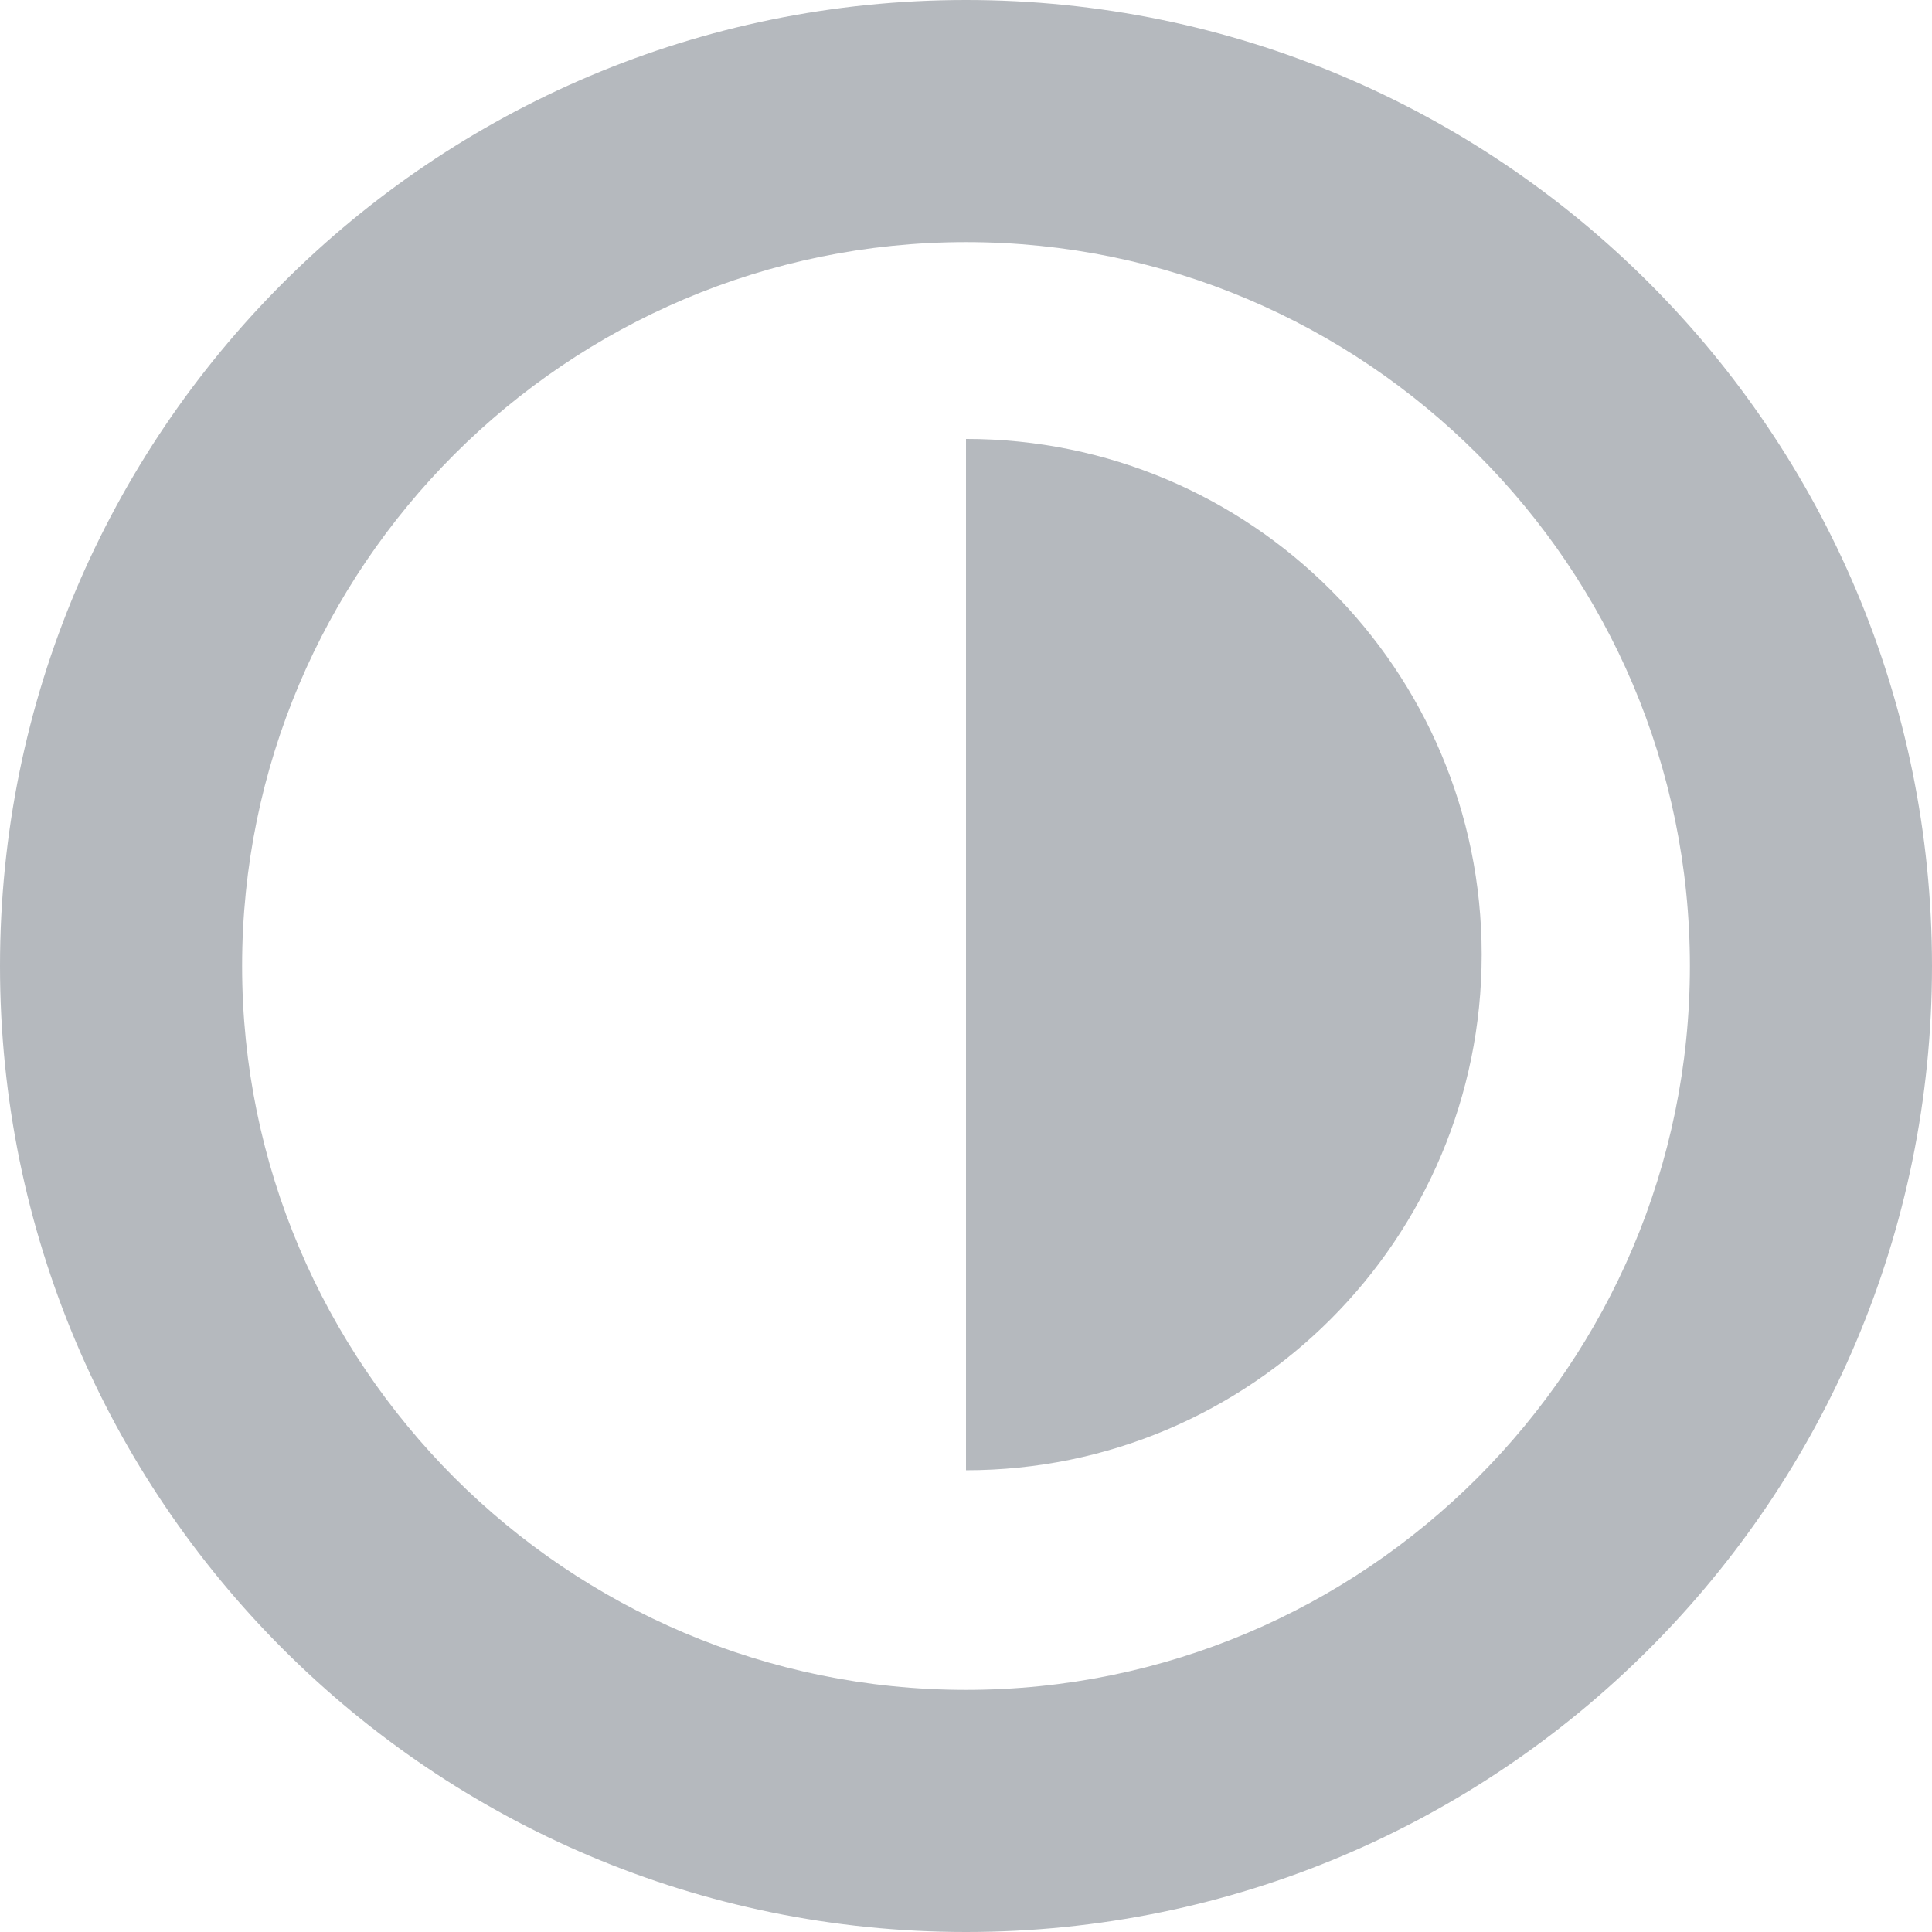
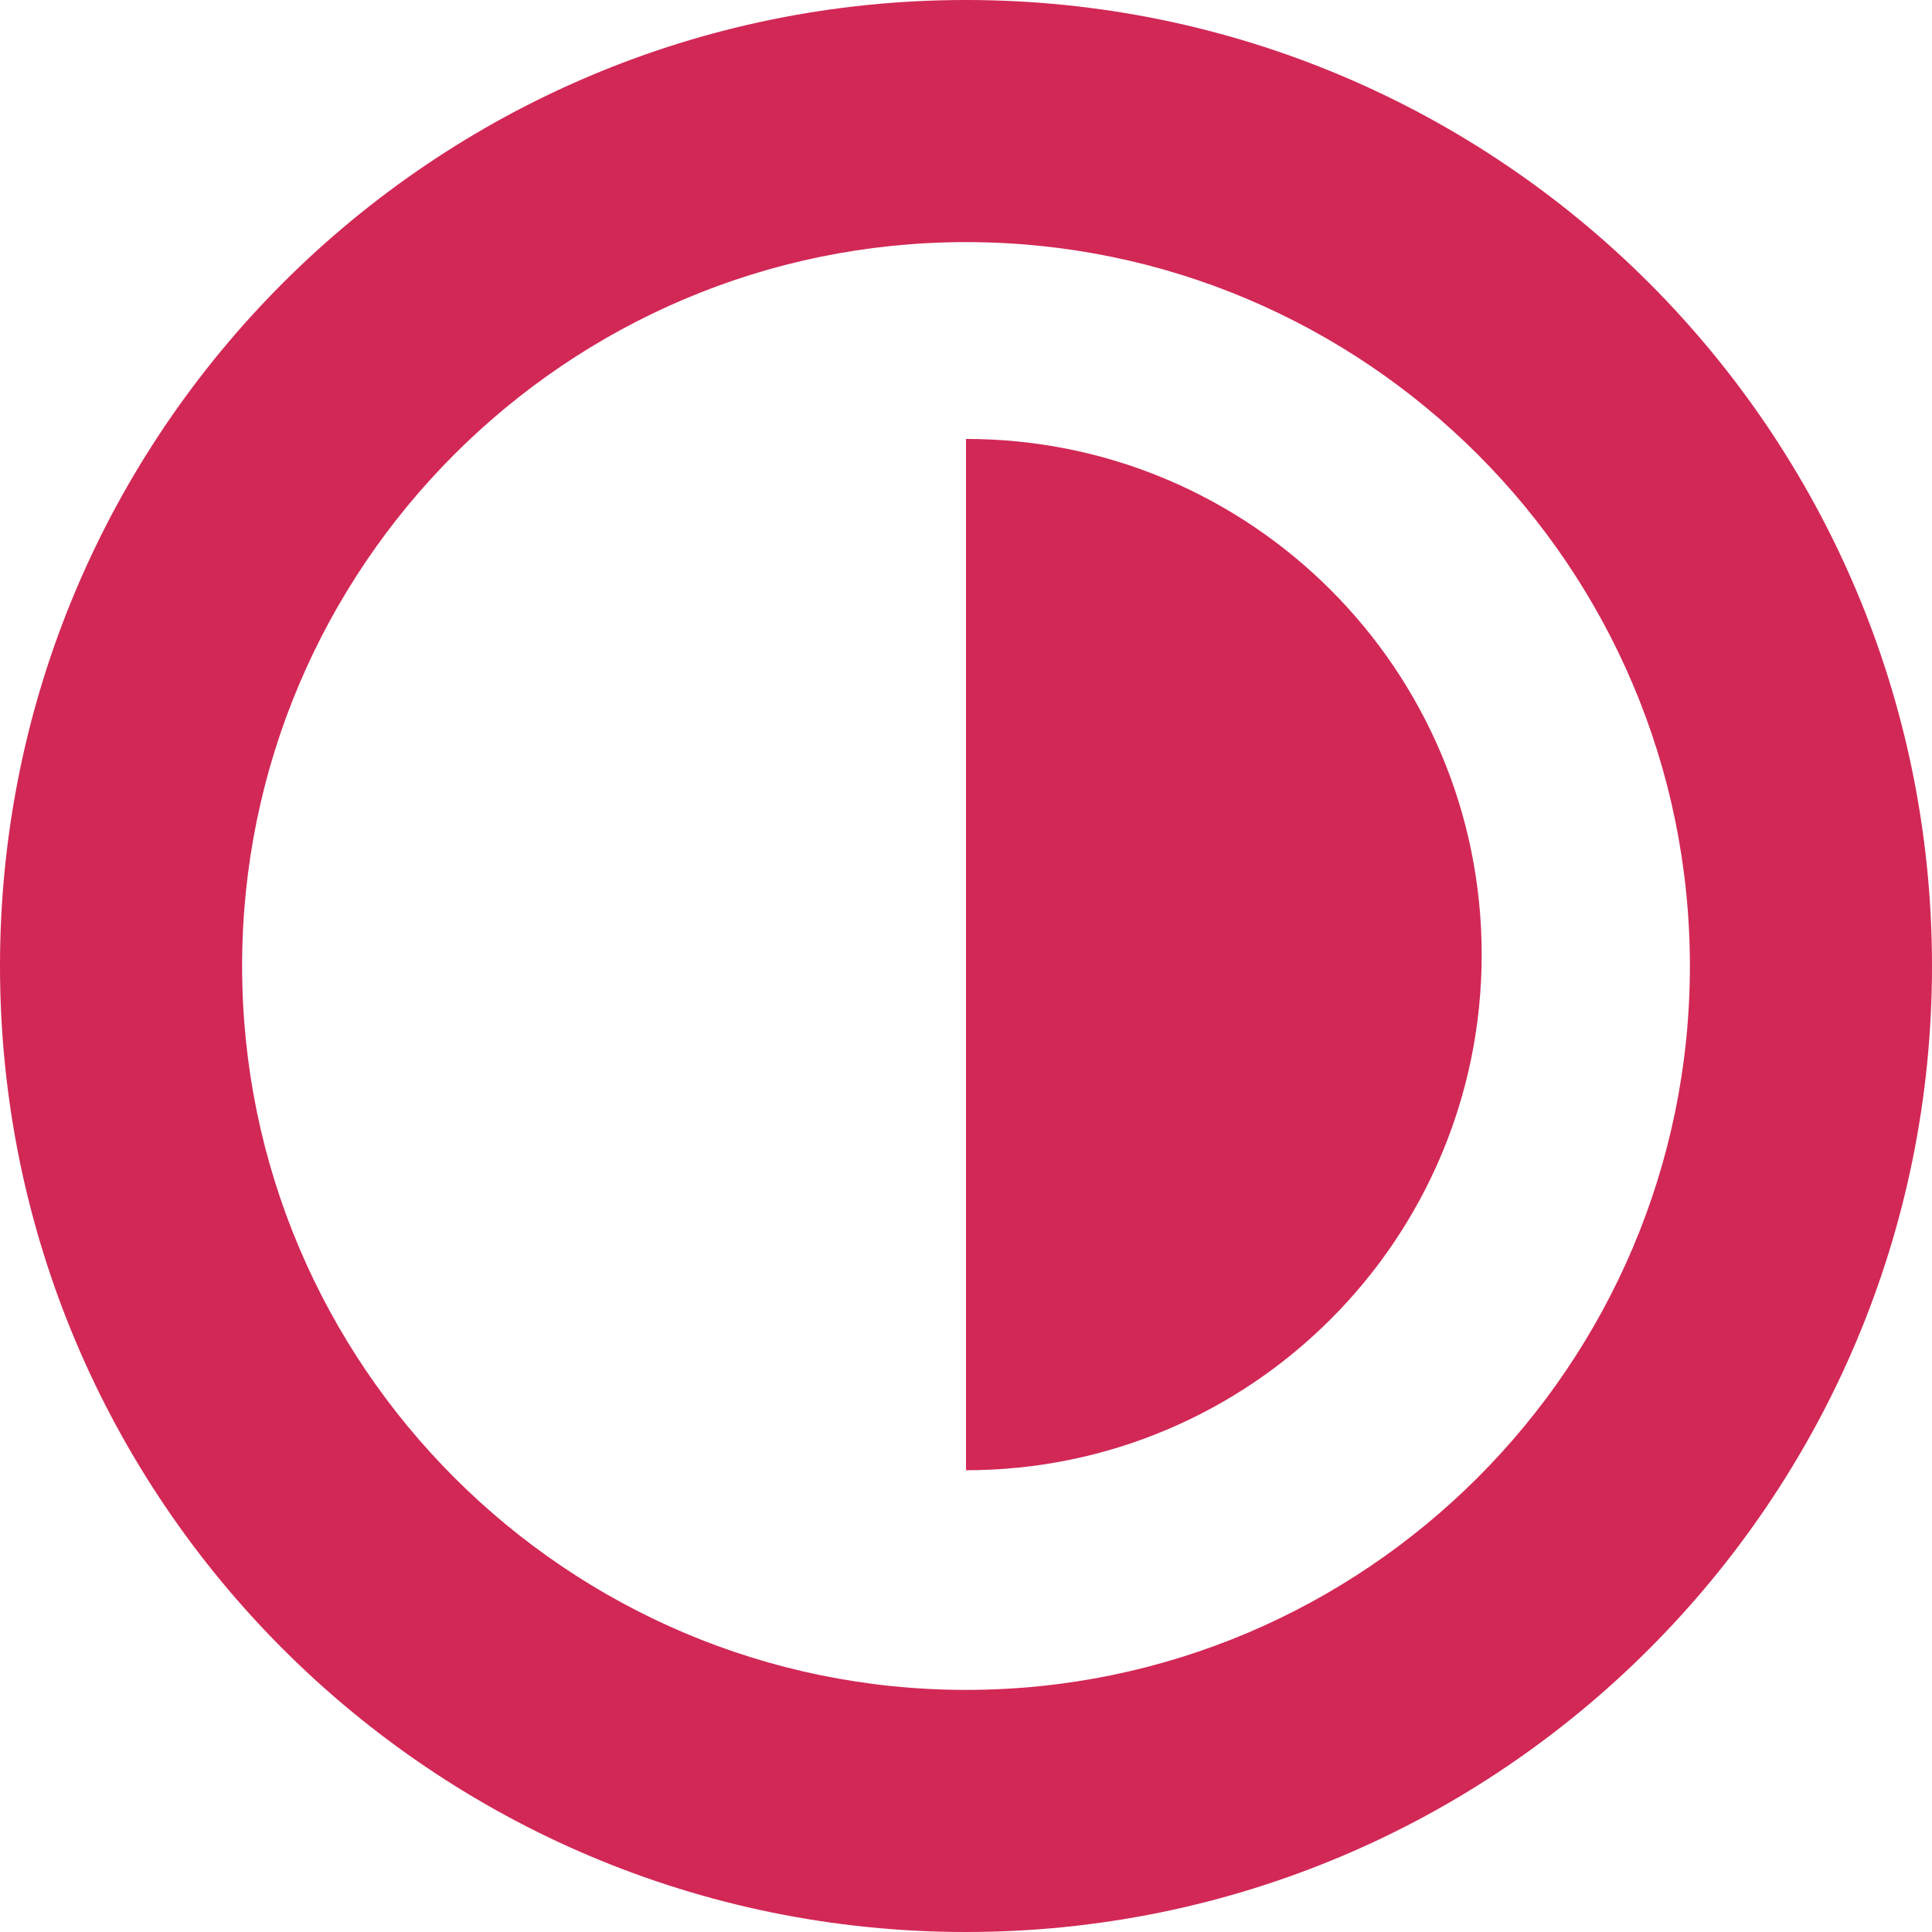
<svg xmlns="http://www.w3.org/2000/svg" version="1.0" width="31.92" height="31.92" viewBox="-35.422 -7.96 31.92 31.92">
-   <path fill="#b5b9be" d="M-19.462-3.96c6.595 0 11.96 5.365 11.96 11.96s-5.365 11.96-11.96 11.96-11.96-5.365-11.96-11.96 5.365-11.96 11.96-11.96m0-4c-8.814 0-15.96 7.145-15.96 15.96 0 8.813 7.146 15.96 15.96 15.96S-3.502 16.813-3.502 8c0-8.815-7.146-15.96-15.96-15.96z" />
-   <path fill="#b5b9be" d="M-19.462 16.331a8.519 8.519 0 008.52-8.52 8.518 8.518 0 00-8.52-8.519" />
+   <path fill="#d22856" d="M-19.462-3.96c6.595 0 11.96 5.365 11.96 11.96s-5.365 11.96-11.96 11.96-11.96-5.365-11.96-11.96 5.365-11.96 11.96-11.96m0-4c-8.814 0-15.96 7.145-15.96 15.96 0 8.813 7.146 15.96 15.96 15.96S-3.502 16.813-3.502 8c0-8.815-7.146-15.96-15.96-15.96z" />
+   <path fill="#d22856" d="M-19.462 16.331a8.519 8.519 0 008.52-8.52 8.518 8.518 0 00-8.52-8.519" />
</svg>
